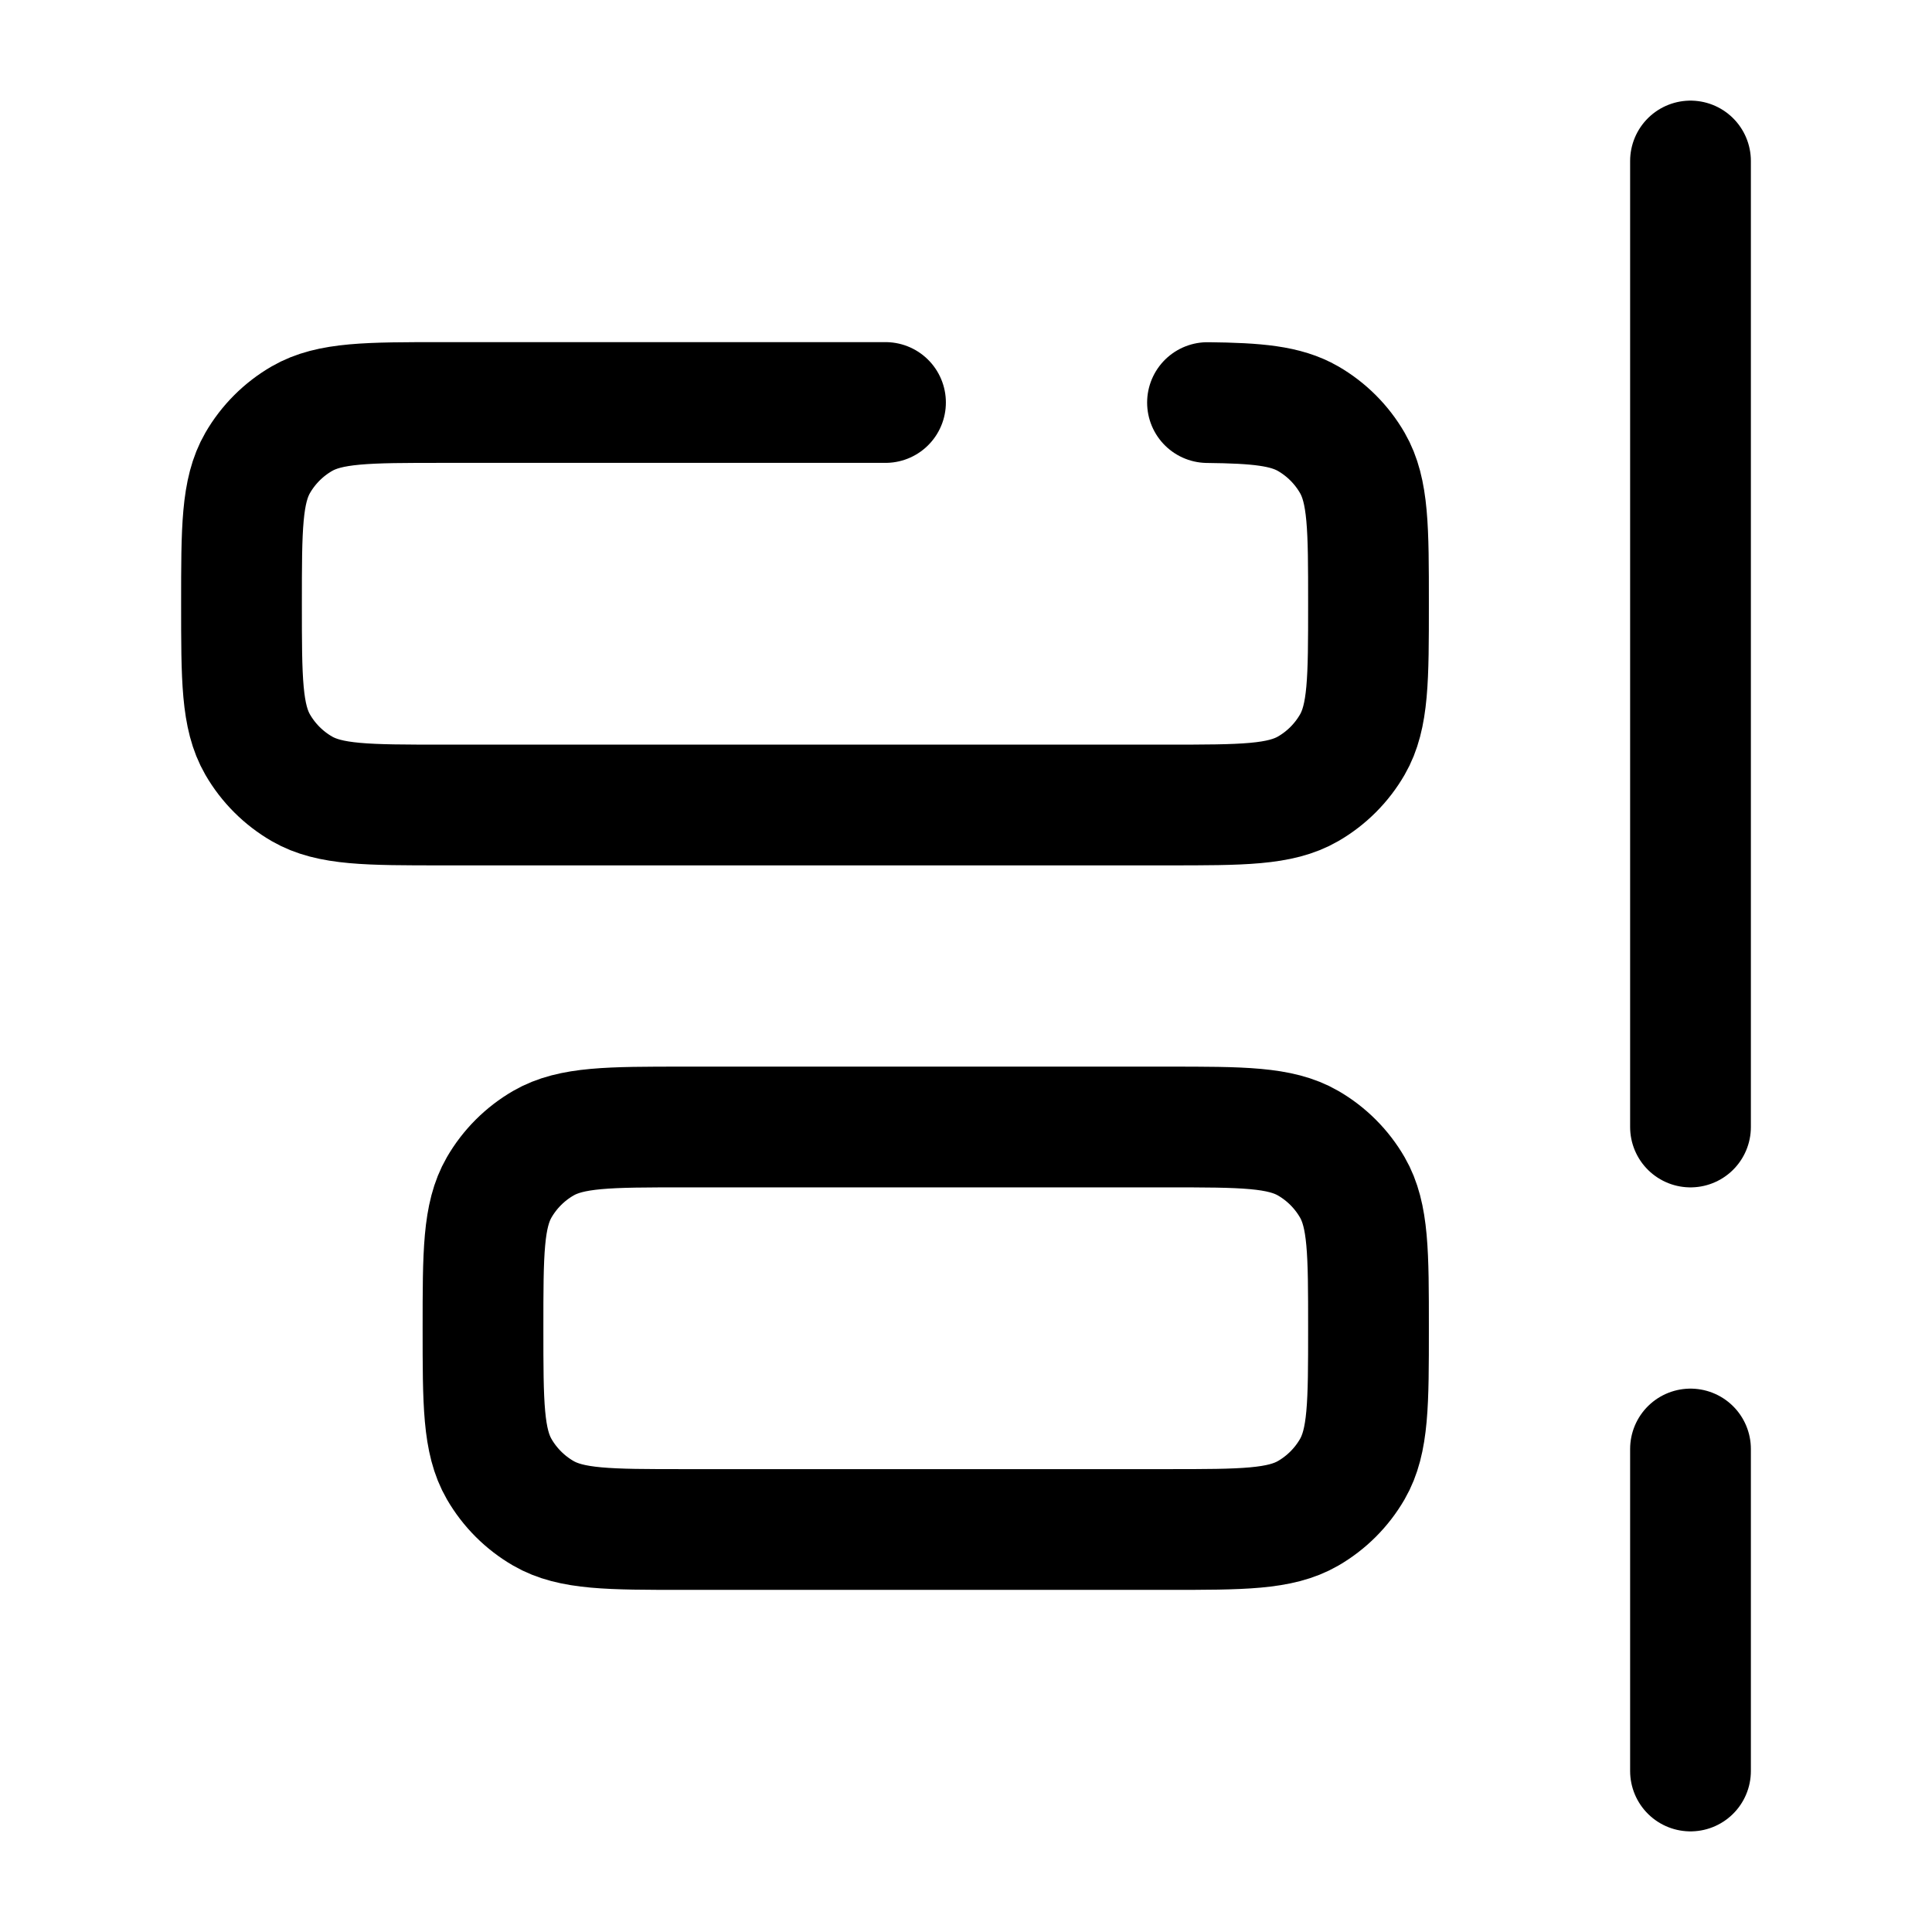
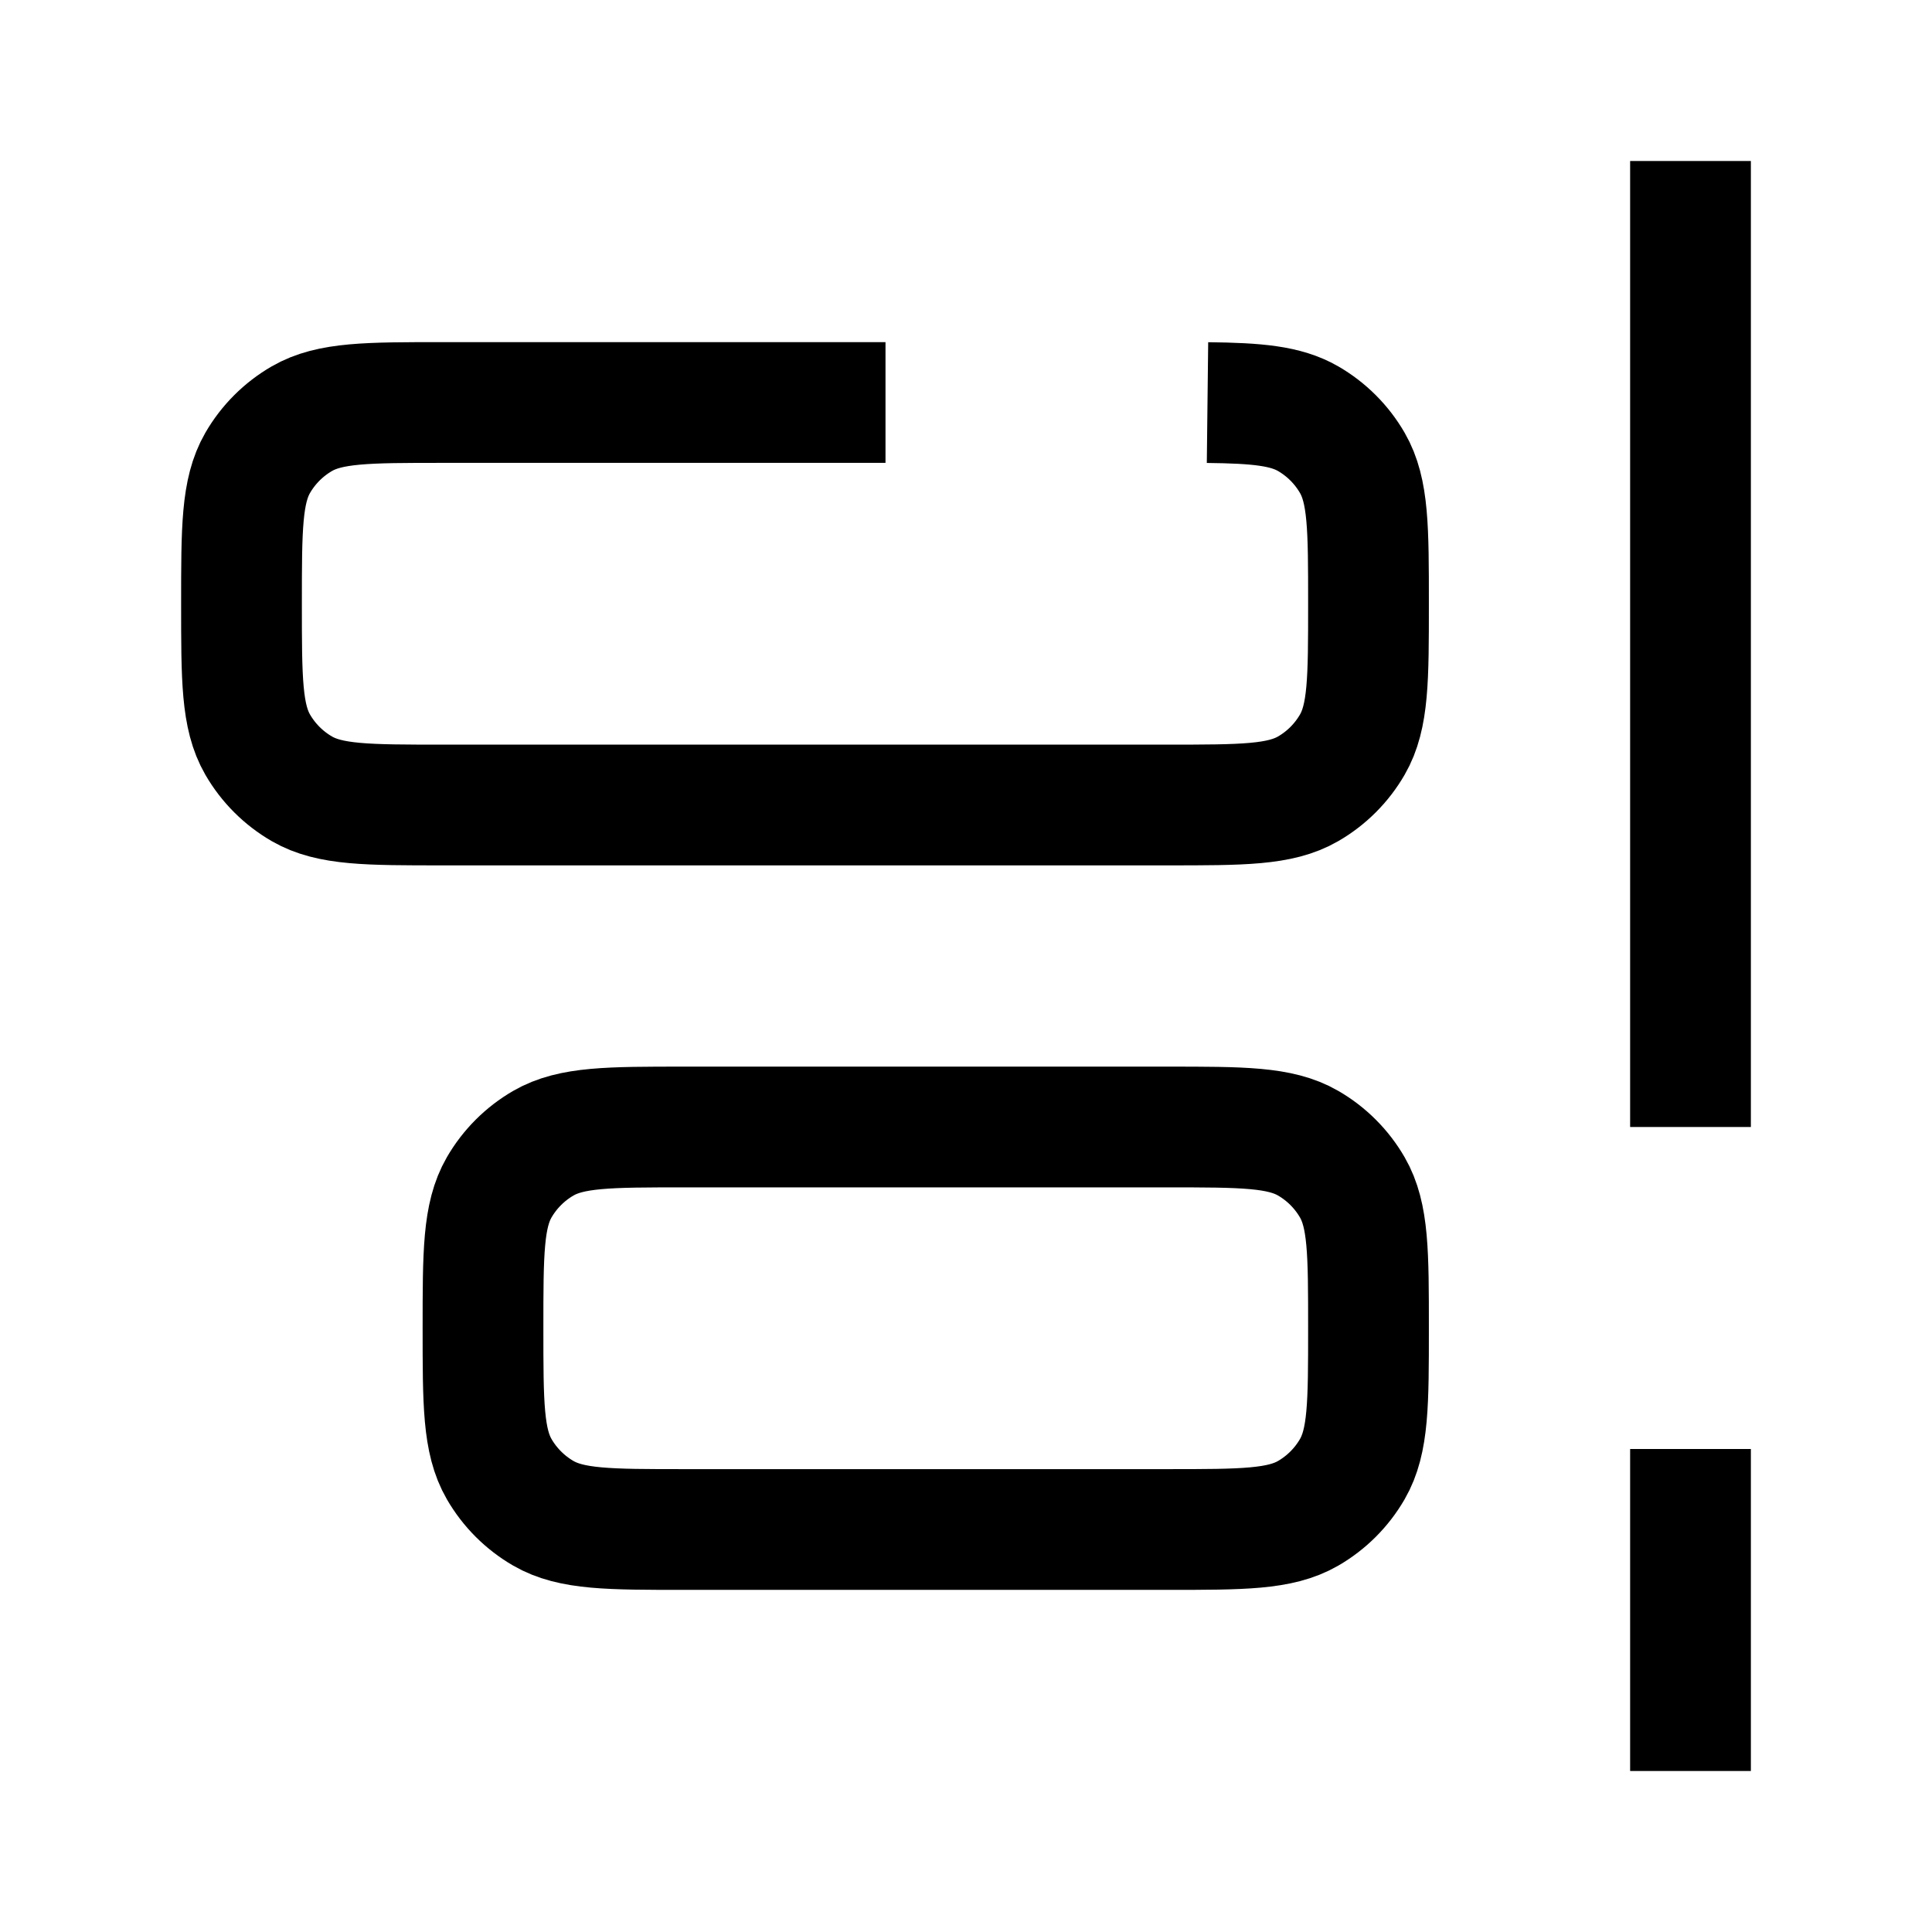
<svg xmlns="http://www.w3.org/2000/svg" width="24" height="24" viewBox="0 0 24 24" fill="none">
-   <path d="M21 14V2M21 22V18M11 5H5.5C4.565 5 4.098 5 3.75 5.201C3.522 5.333 3.333 5.522 3.201 5.75C3 6.098 3 6.565 3 7.5C3 8.435 3 8.902 3.201 9.25C3.333 9.478 3.522 9.667 3.75 9.799C4.098 10 4.565 10 5.5 10H14.5C15.435 10 15.902 10 16.25 9.799C16.478 9.667 16.667 9.478 16.799 9.25C17 8.902 17 8.435 17 7.5C17 6.565 17 6.098 16.799 5.75C16.667 5.522 16.478 5.333 16.25 5.201C15.97 5.04 15.614 5.008 15 5.001" stroke="black" stroke-width="1.5" stroke-linecap="round" />
+   <path d="M21 14V2M21 22V18M11 5H5.5C4.565 5 4.098 5 3.75 5.201C3.522 5.333 3.333 5.522 3.201 5.75C3 6.098 3 6.565 3 7.5C3 8.435 3 8.902 3.201 9.25C3.333 9.478 3.522 9.667 3.75 9.799C4.098 10 4.565 10 5.5 10H14.5C15.435 10 15.902 10 16.25 9.799C16.478 9.667 16.667 9.478 16.799 9.25C17 8.902 17 8.435 17 7.5C17 6.565 17 6.098 16.799 5.75C16.667 5.522 16.478 5.333 16.25 5.201C15.97 5.04 15.614 5.008 15 5.001" stroke="black" stroke-width="1.5" strokeLinecap="round" />
  <path d="M17 16.5C17 15.565 17 15.098 16.799 14.75C16.667 14.522 16.478 14.333 16.25 14.201C15.902 14 15.435 14 14.5 14H8.5C7.565 14 7.098 14 6.75 14.201C6.522 14.333 6.333 14.522 6.201 14.75C6 15.098 6 15.565 6 16.5C6 17.435 6 17.902 6.201 18.25C6.333 18.478 6.522 18.667 6.75 18.799C7.098 19 7.565 19 8.5 19H14.5C15.435 19 15.902 19 16.25 18.799C16.478 18.667 16.667 18.478 16.799 18.25C17 17.902 17 17.435 17 16.5Z" stroke="black" stroke-width="1.5" />
</svg>
